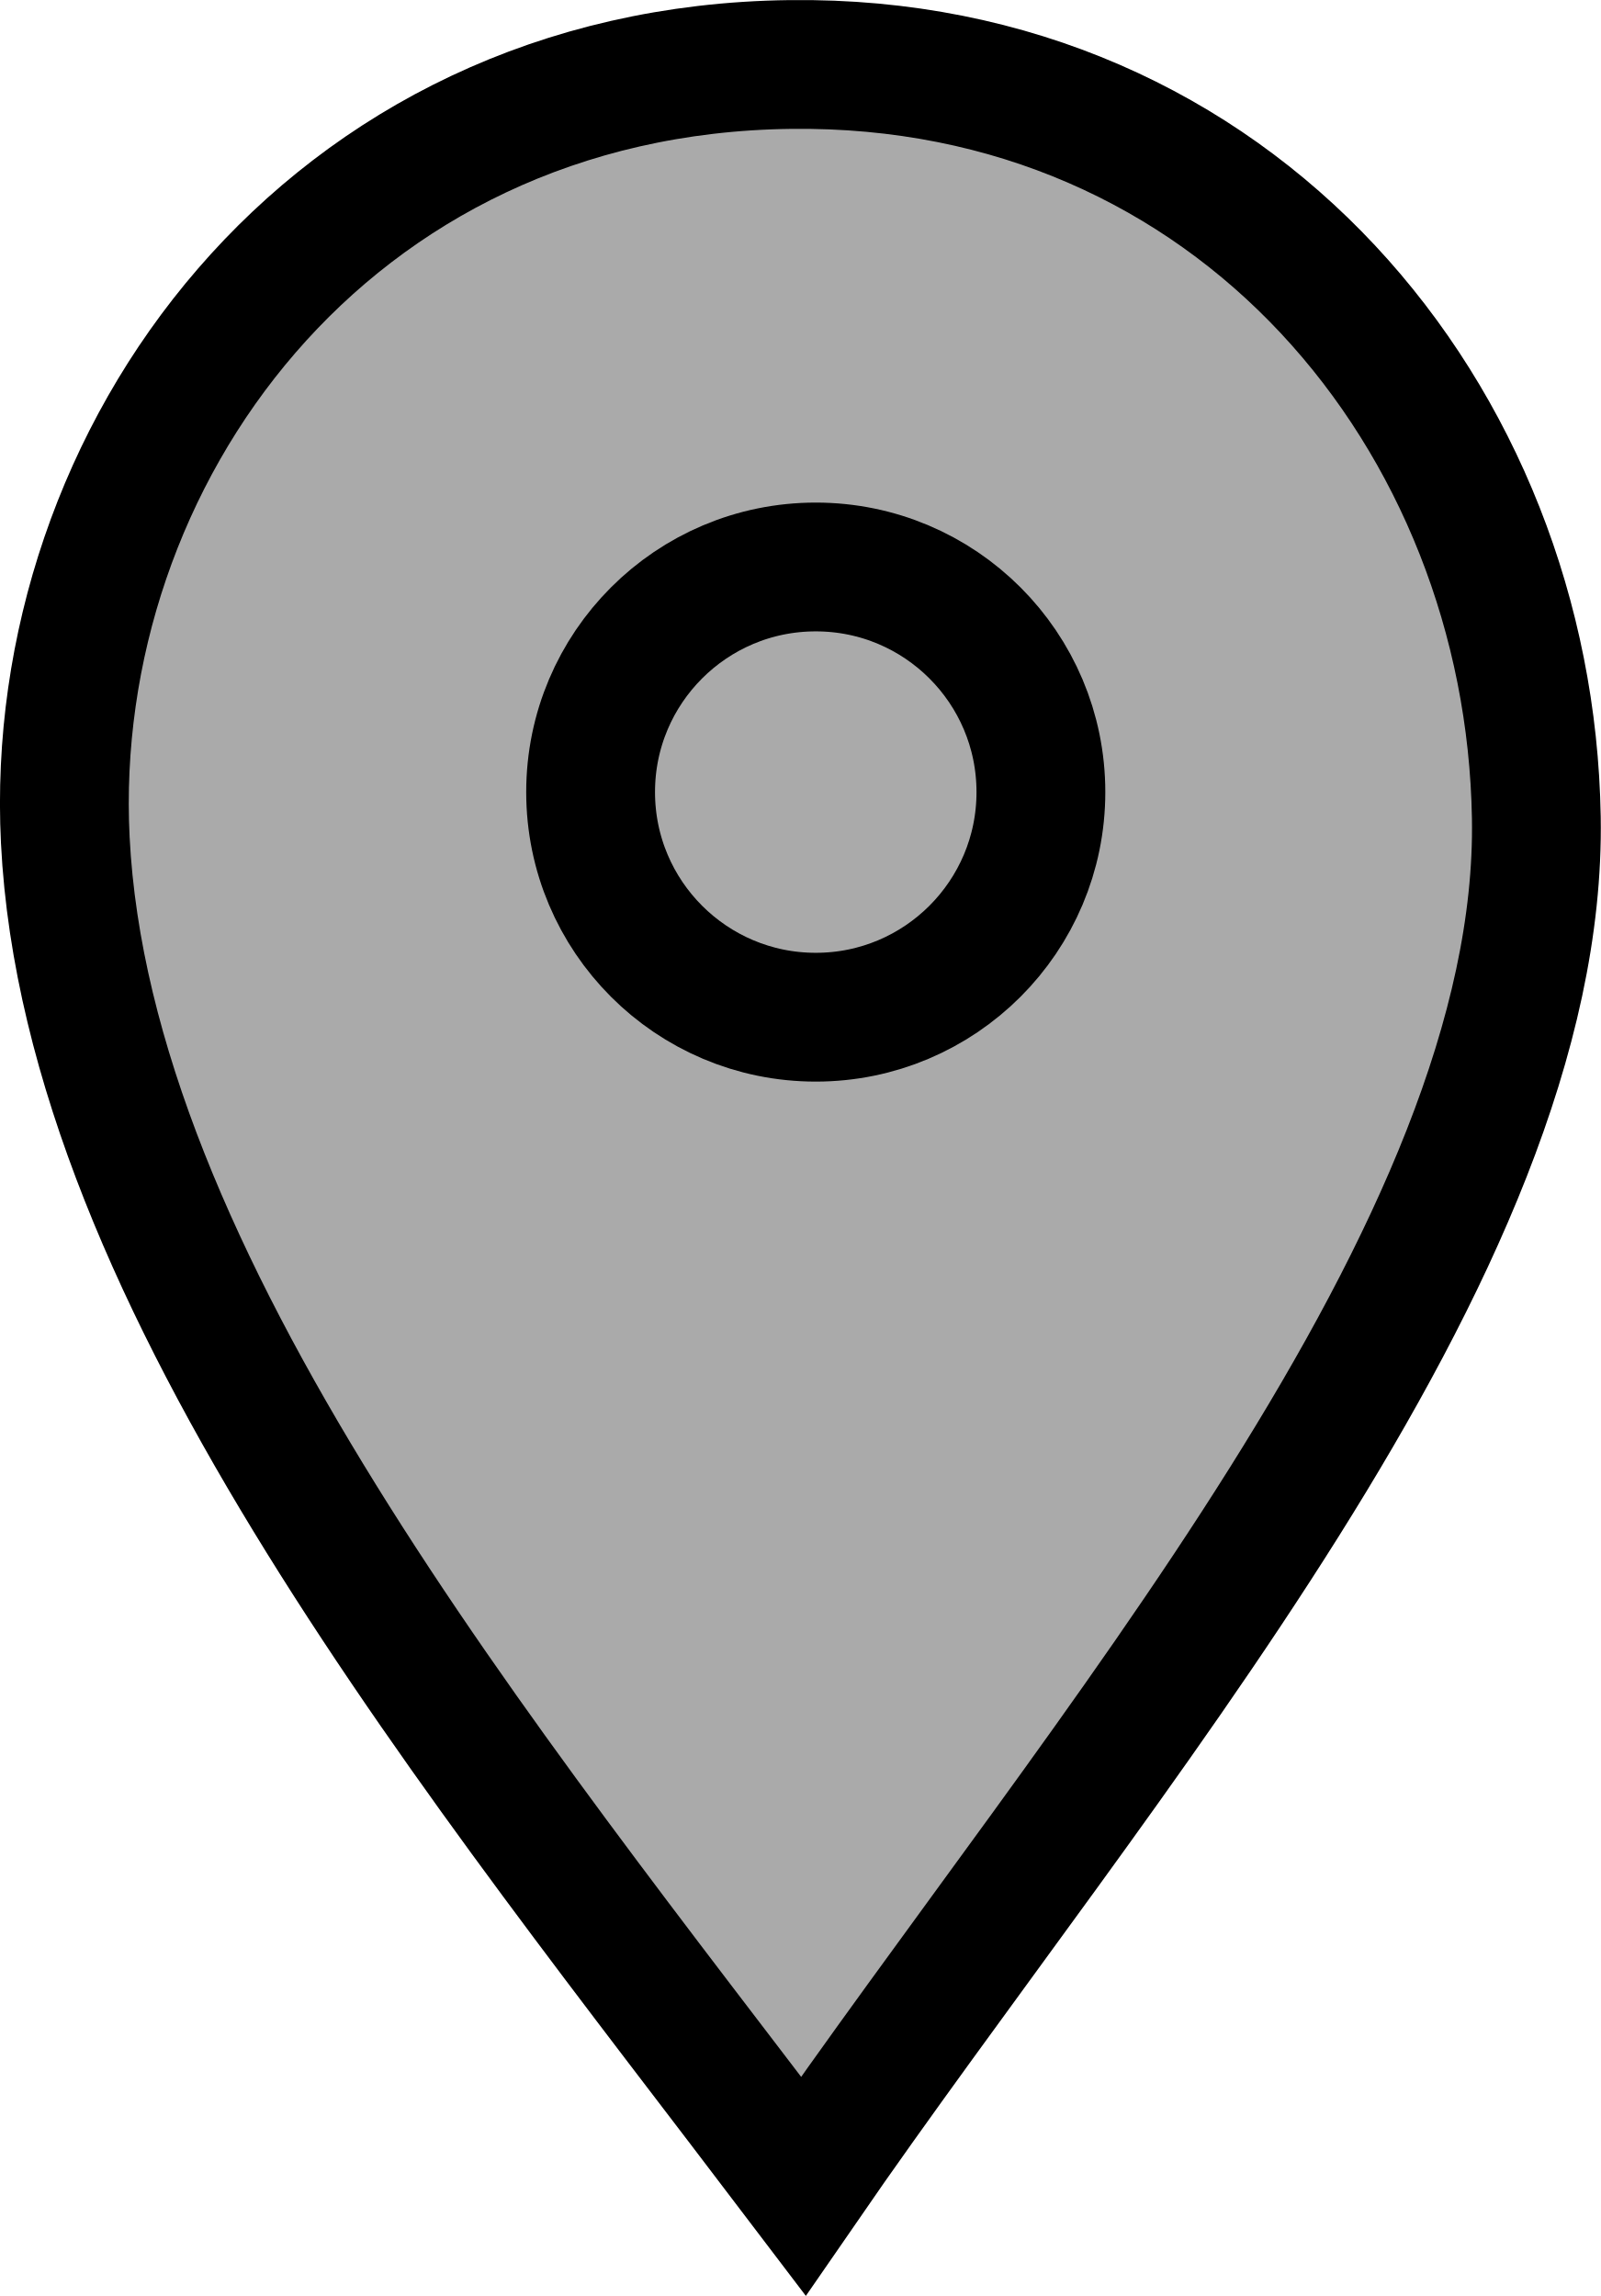
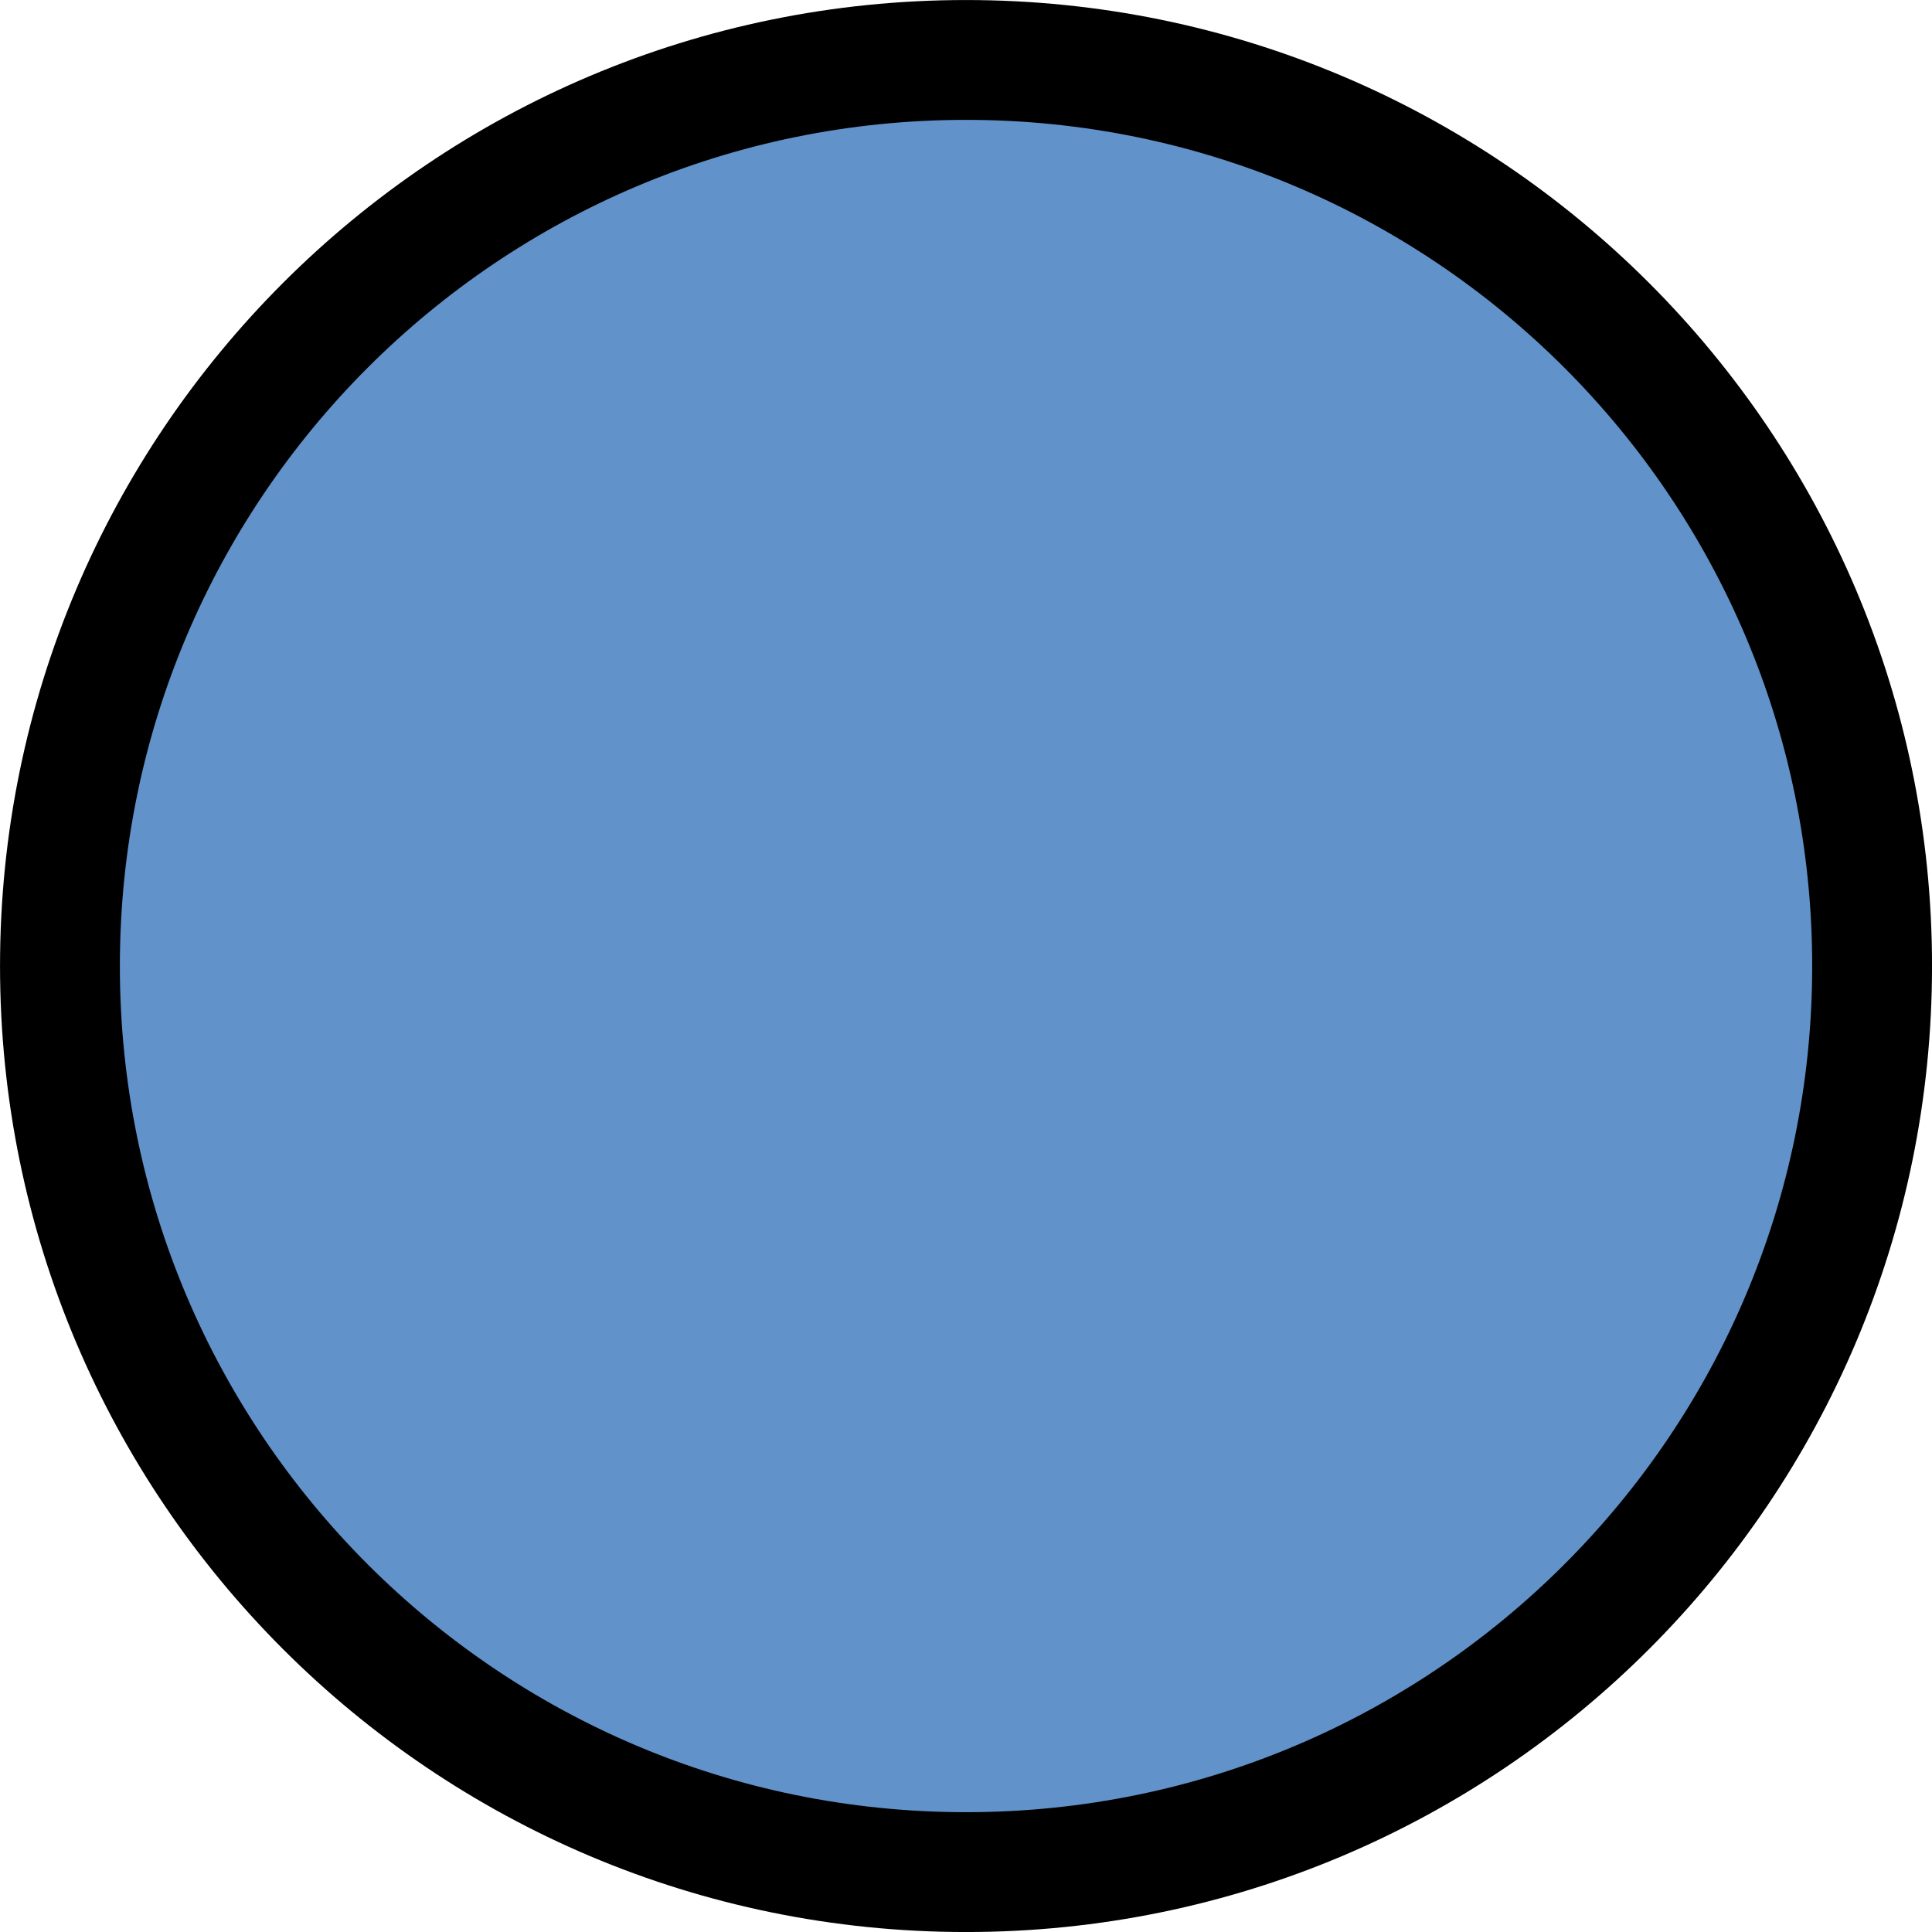
- <svg xmlns="http://www.w3.org/2000/svg" viewBox="0 0 17.946 25.743" id="svg2" version="1.1" width="17.946" height="25.743">
-   <defs id="defs10" />
-   <path style="fill:#9e9e9e;fill-opacity:0.877;fill-rule:evenodd;stroke:#000000;stroke-width:1.444;stroke-linecap:butt;stroke-linejoin:miter;stroke-miterlimit:4;stroke-dasharray:none;stroke-opacity:1" d="M 9.006,24.51 C 12.339,19.673 17.305,14.019 17.223,9.166 17.148,4.69 13.854,0.663 8.861,0.723 3.659,0.785 0.517,5.126 0.732,9.42 0.981,14.372 5.38,19.729 9.006,24.51 Z" id="path4137" />
-   <circle style="opacity:1;fill:none;fill-opacity:1;stroke:#000000;stroke-width:1.444;stroke-linecap:round;stroke-linejoin:miter;stroke-miterlimit:4;stroke-dasharray:none;stroke-dashoffset:0;stroke-opacity:1" id="path4156" cx="9.145" cy="8.881" r="2.524" />
+ <svg xmlns="http://www.w3.org/2000/svg" width="3.845mm" height="3.845mm" viewBox="0 0 13.623 13.623" id="svg2" version="1.1">
+   <defs id="defs4" />
+   <g id="layer1" transform="translate(-112.0493,-155.4983)">
+     <circle style="opacity:1;fill:#6192c9;fill-opacity:1;stroke:#000000;stroke-width:0.845;stroke-linecap:round;stroke-linejoin:miter;stroke-miterlimit:4;stroke-dasharray:none;stroke-dashoffset:0;stroke-opacity:1" id="path4153" cx="118.861" cy="162.31" r="6.389" />
+   </g>
</svg>
